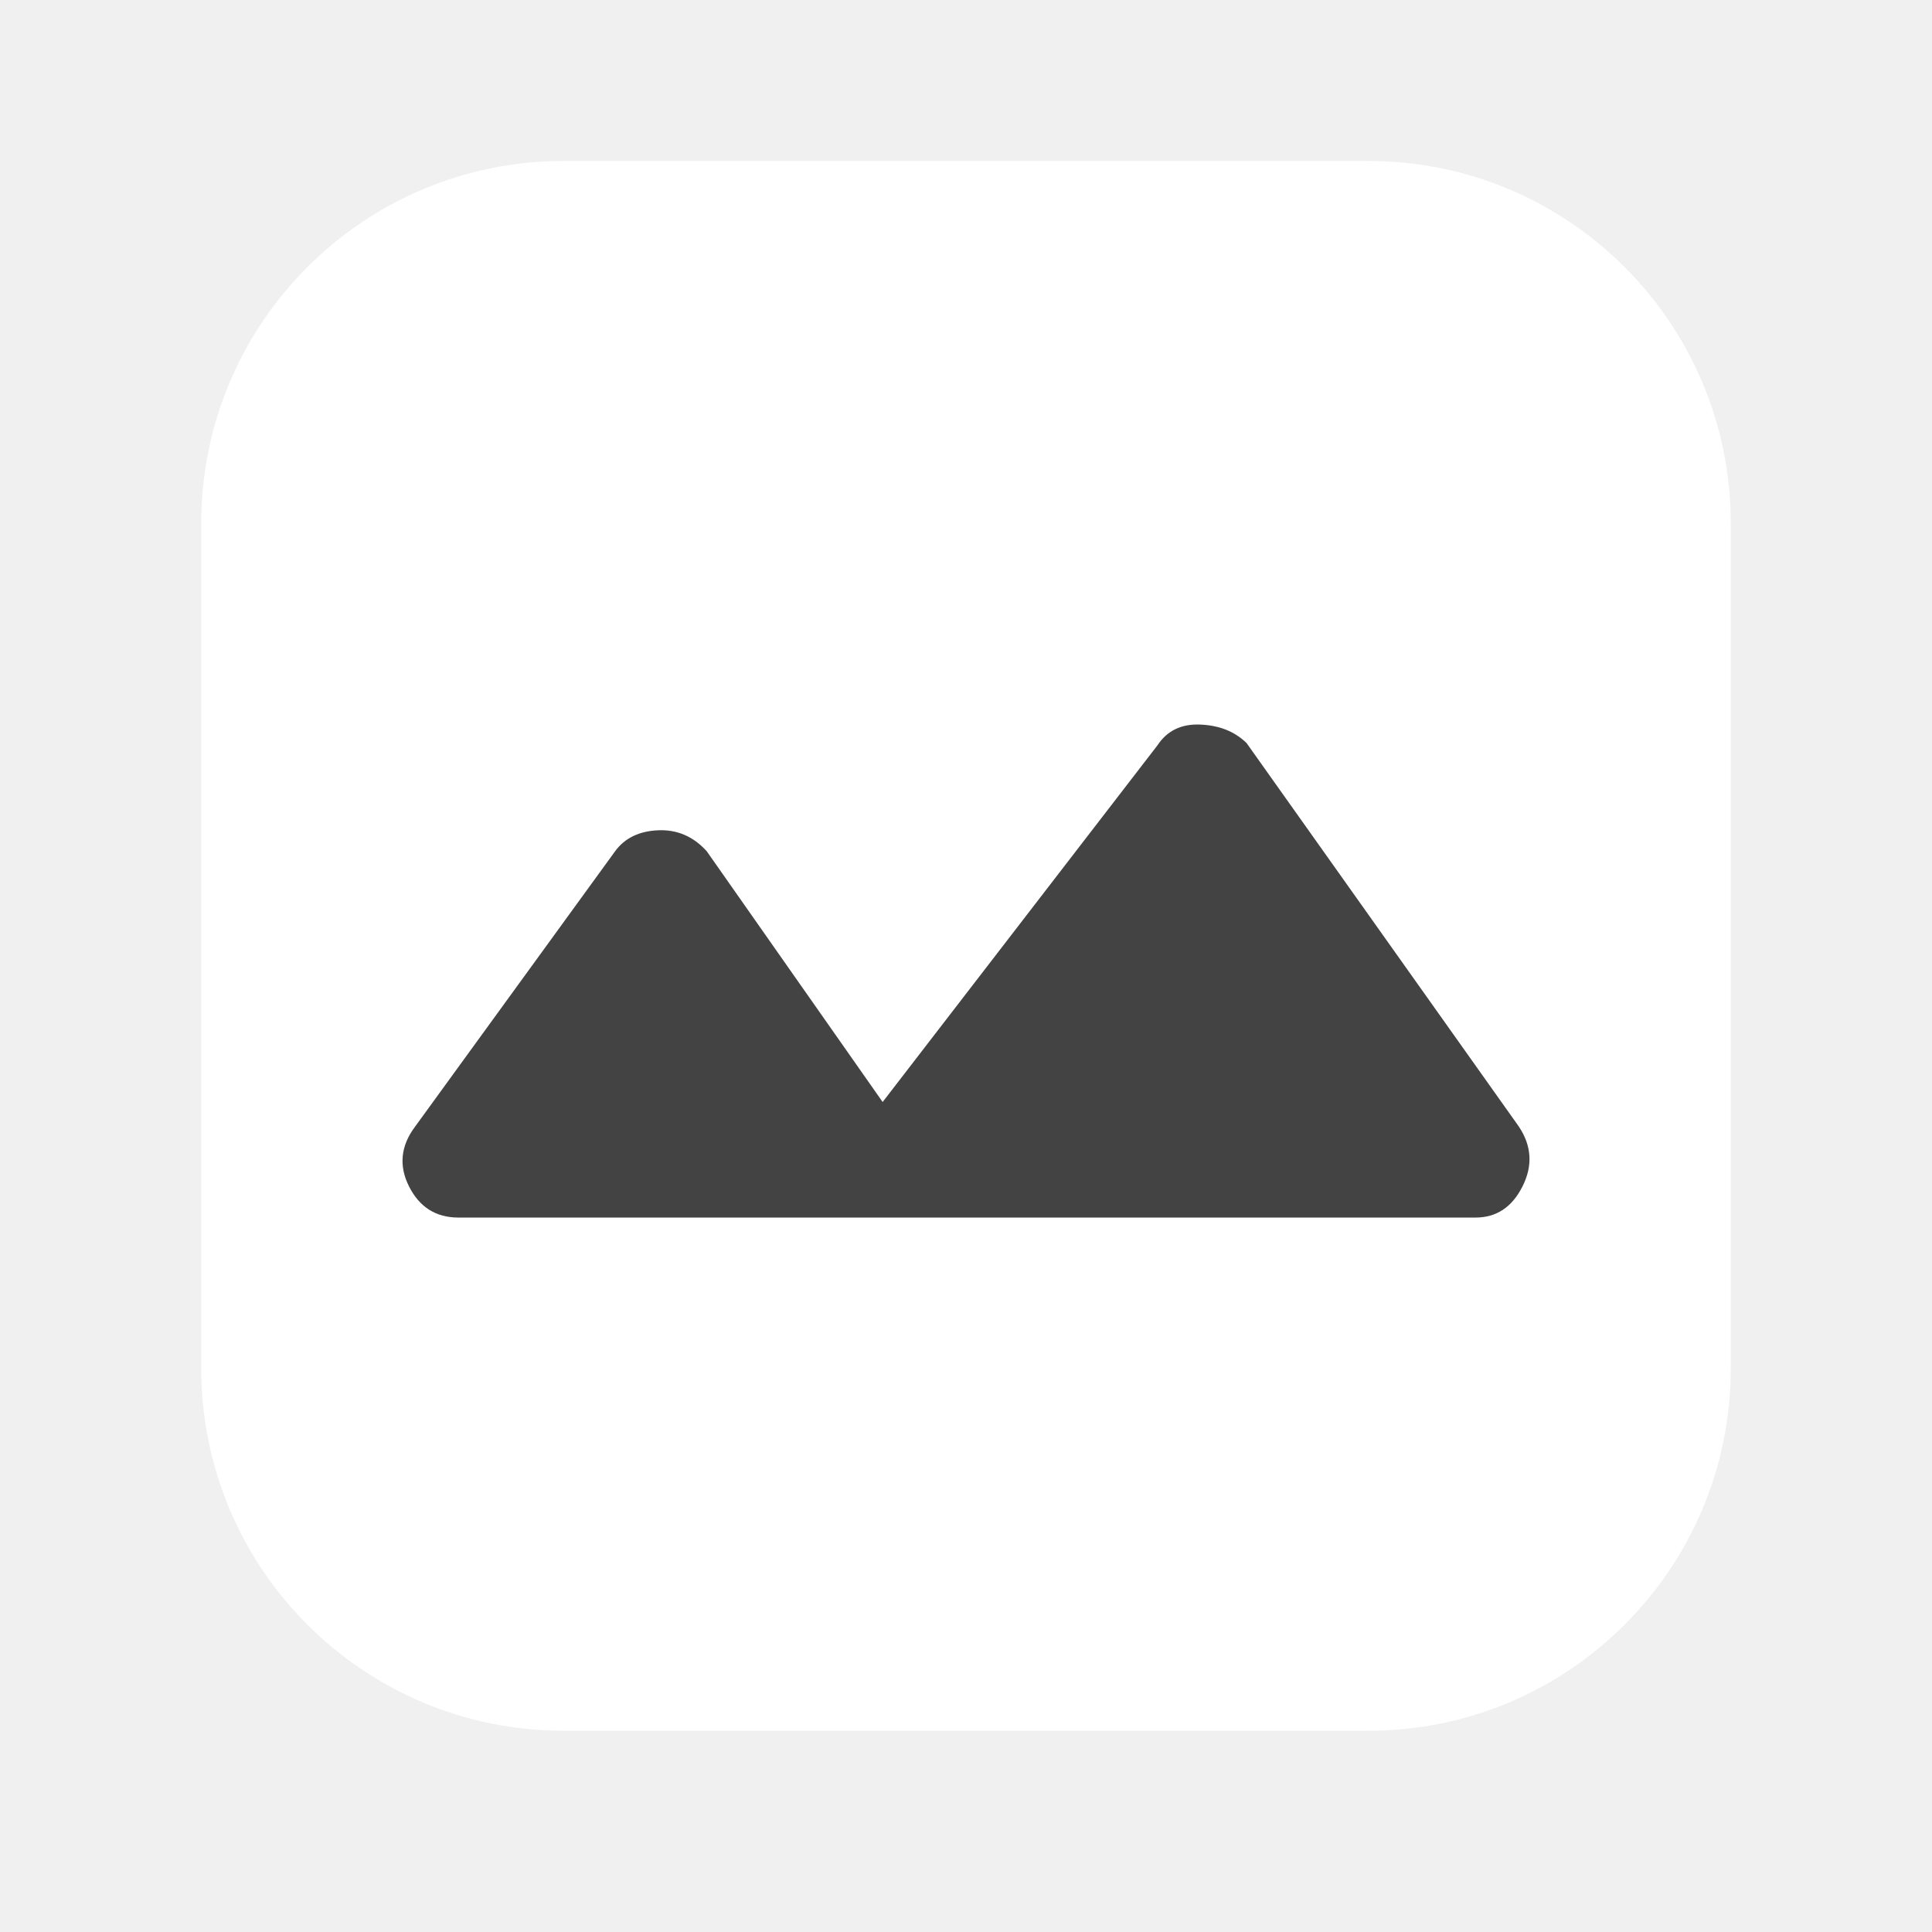
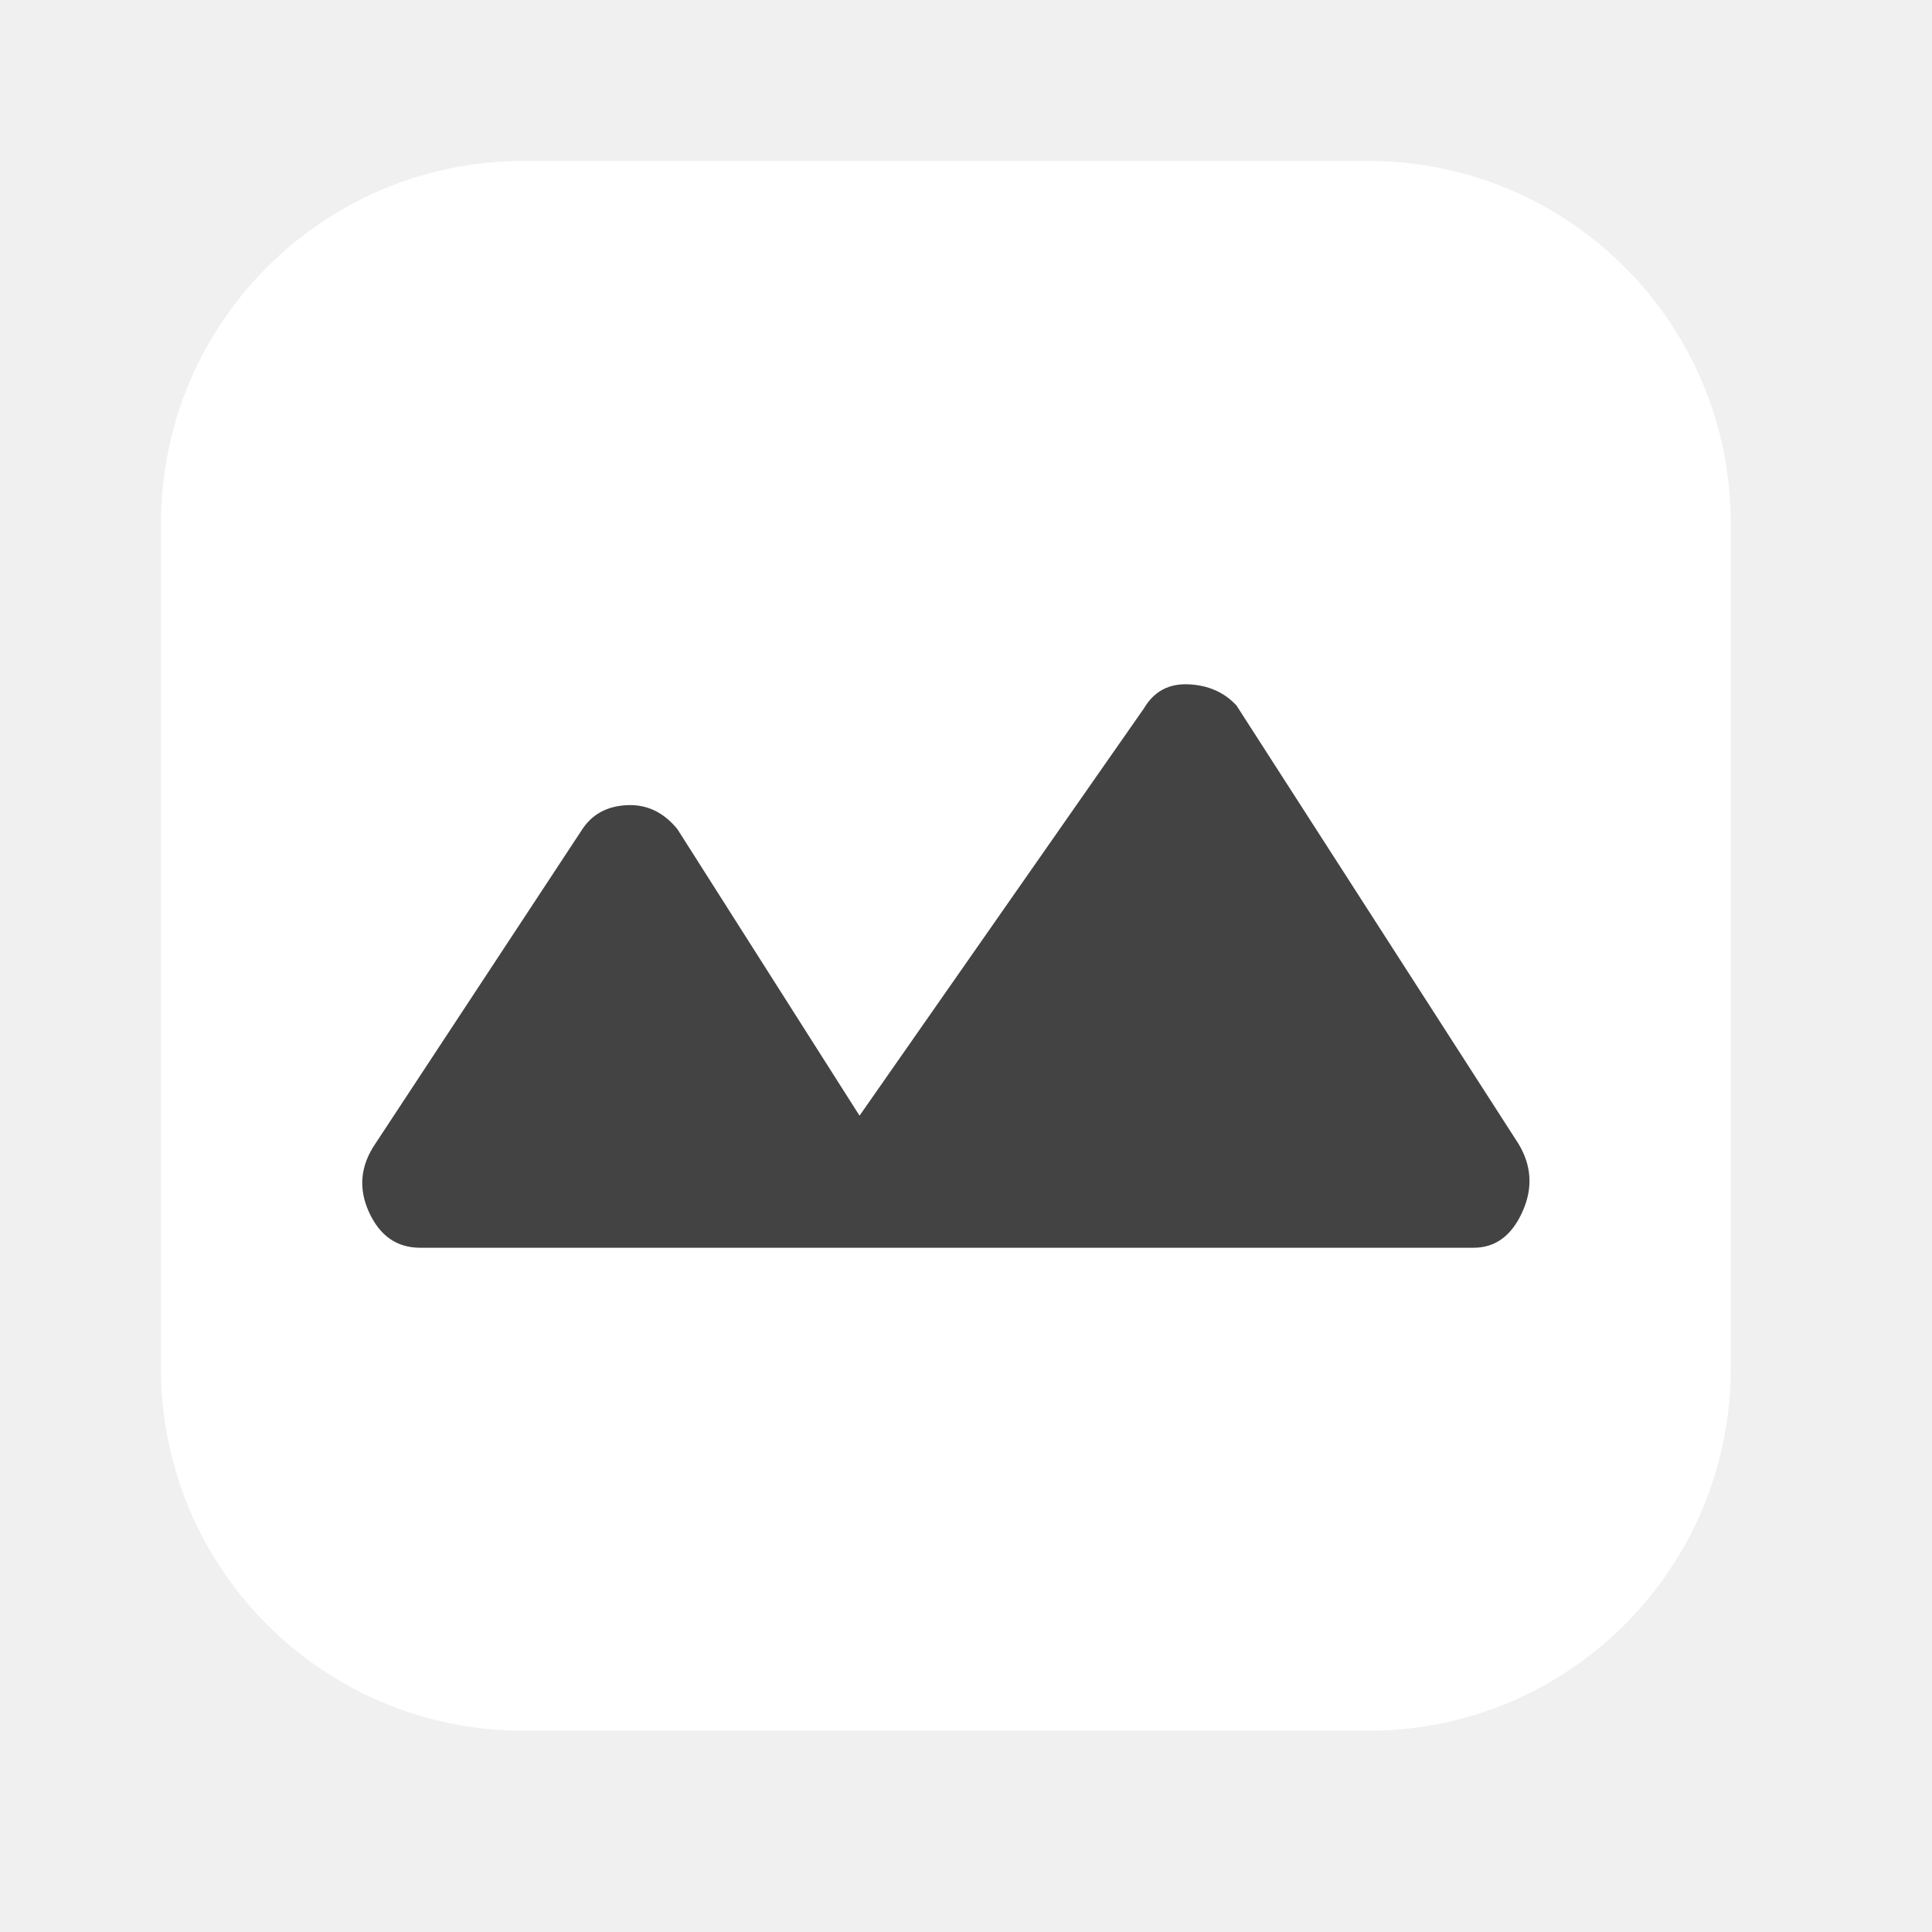
<svg xmlns="http://www.w3.org/2000/svg" width="48" height="48" viewBox="0 0 48 48" fill="none">
-   <rect x="5" y="4" width="38" height="39" rx="9" fill="white" />
-   <path d="M11.391 30.25H36.658C37.177 30.25 37.566 29.993 37.825 29.478C38.085 28.965 38.055 28.468 37.736 27.99L30.97 18.46C30.678 18.175 30.296 18.022 29.823 18.002C29.35 17.981 28.994 18.154 28.754 18.521L21.929 27.379L17.558 21.148C17.226 20.781 16.824 20.608 16.351 20.628C15.878 20.649 15.522 20.822 15.283 21.148L10.313 27.99C9.954 28.468 9.904 28.965 10.163 29.478C10.423 29.993 10.832 30.25 11.391 30.25Z" fill="#434343" />
+   <rect x="4" y="4" width="39" height="39" rx="9" fill="white" />
+   <path d="M10.44 31H36.61C37.148 31 37.551 30.706 37.819 30.118C38.088 29.531 38.057 28.964 37.726 28.417L30.719 17.526C30.416 17.2 30.021 17.025 29.531 17.002C29.041 16.979 28.672 17.176 28.424 17.595L21.355 27.719L16.828 20.597C16.484 20.178 16.068 19.981 15.578 20.004C15.088 20.027 14.719 20.225 14.471 20.597L9.324 28.417C8.952 28.964 8.9 29.531 9.169 30.118C9.438 30.706 9.862 31 10.44 31Z" fill="#434343" />
</svg>
